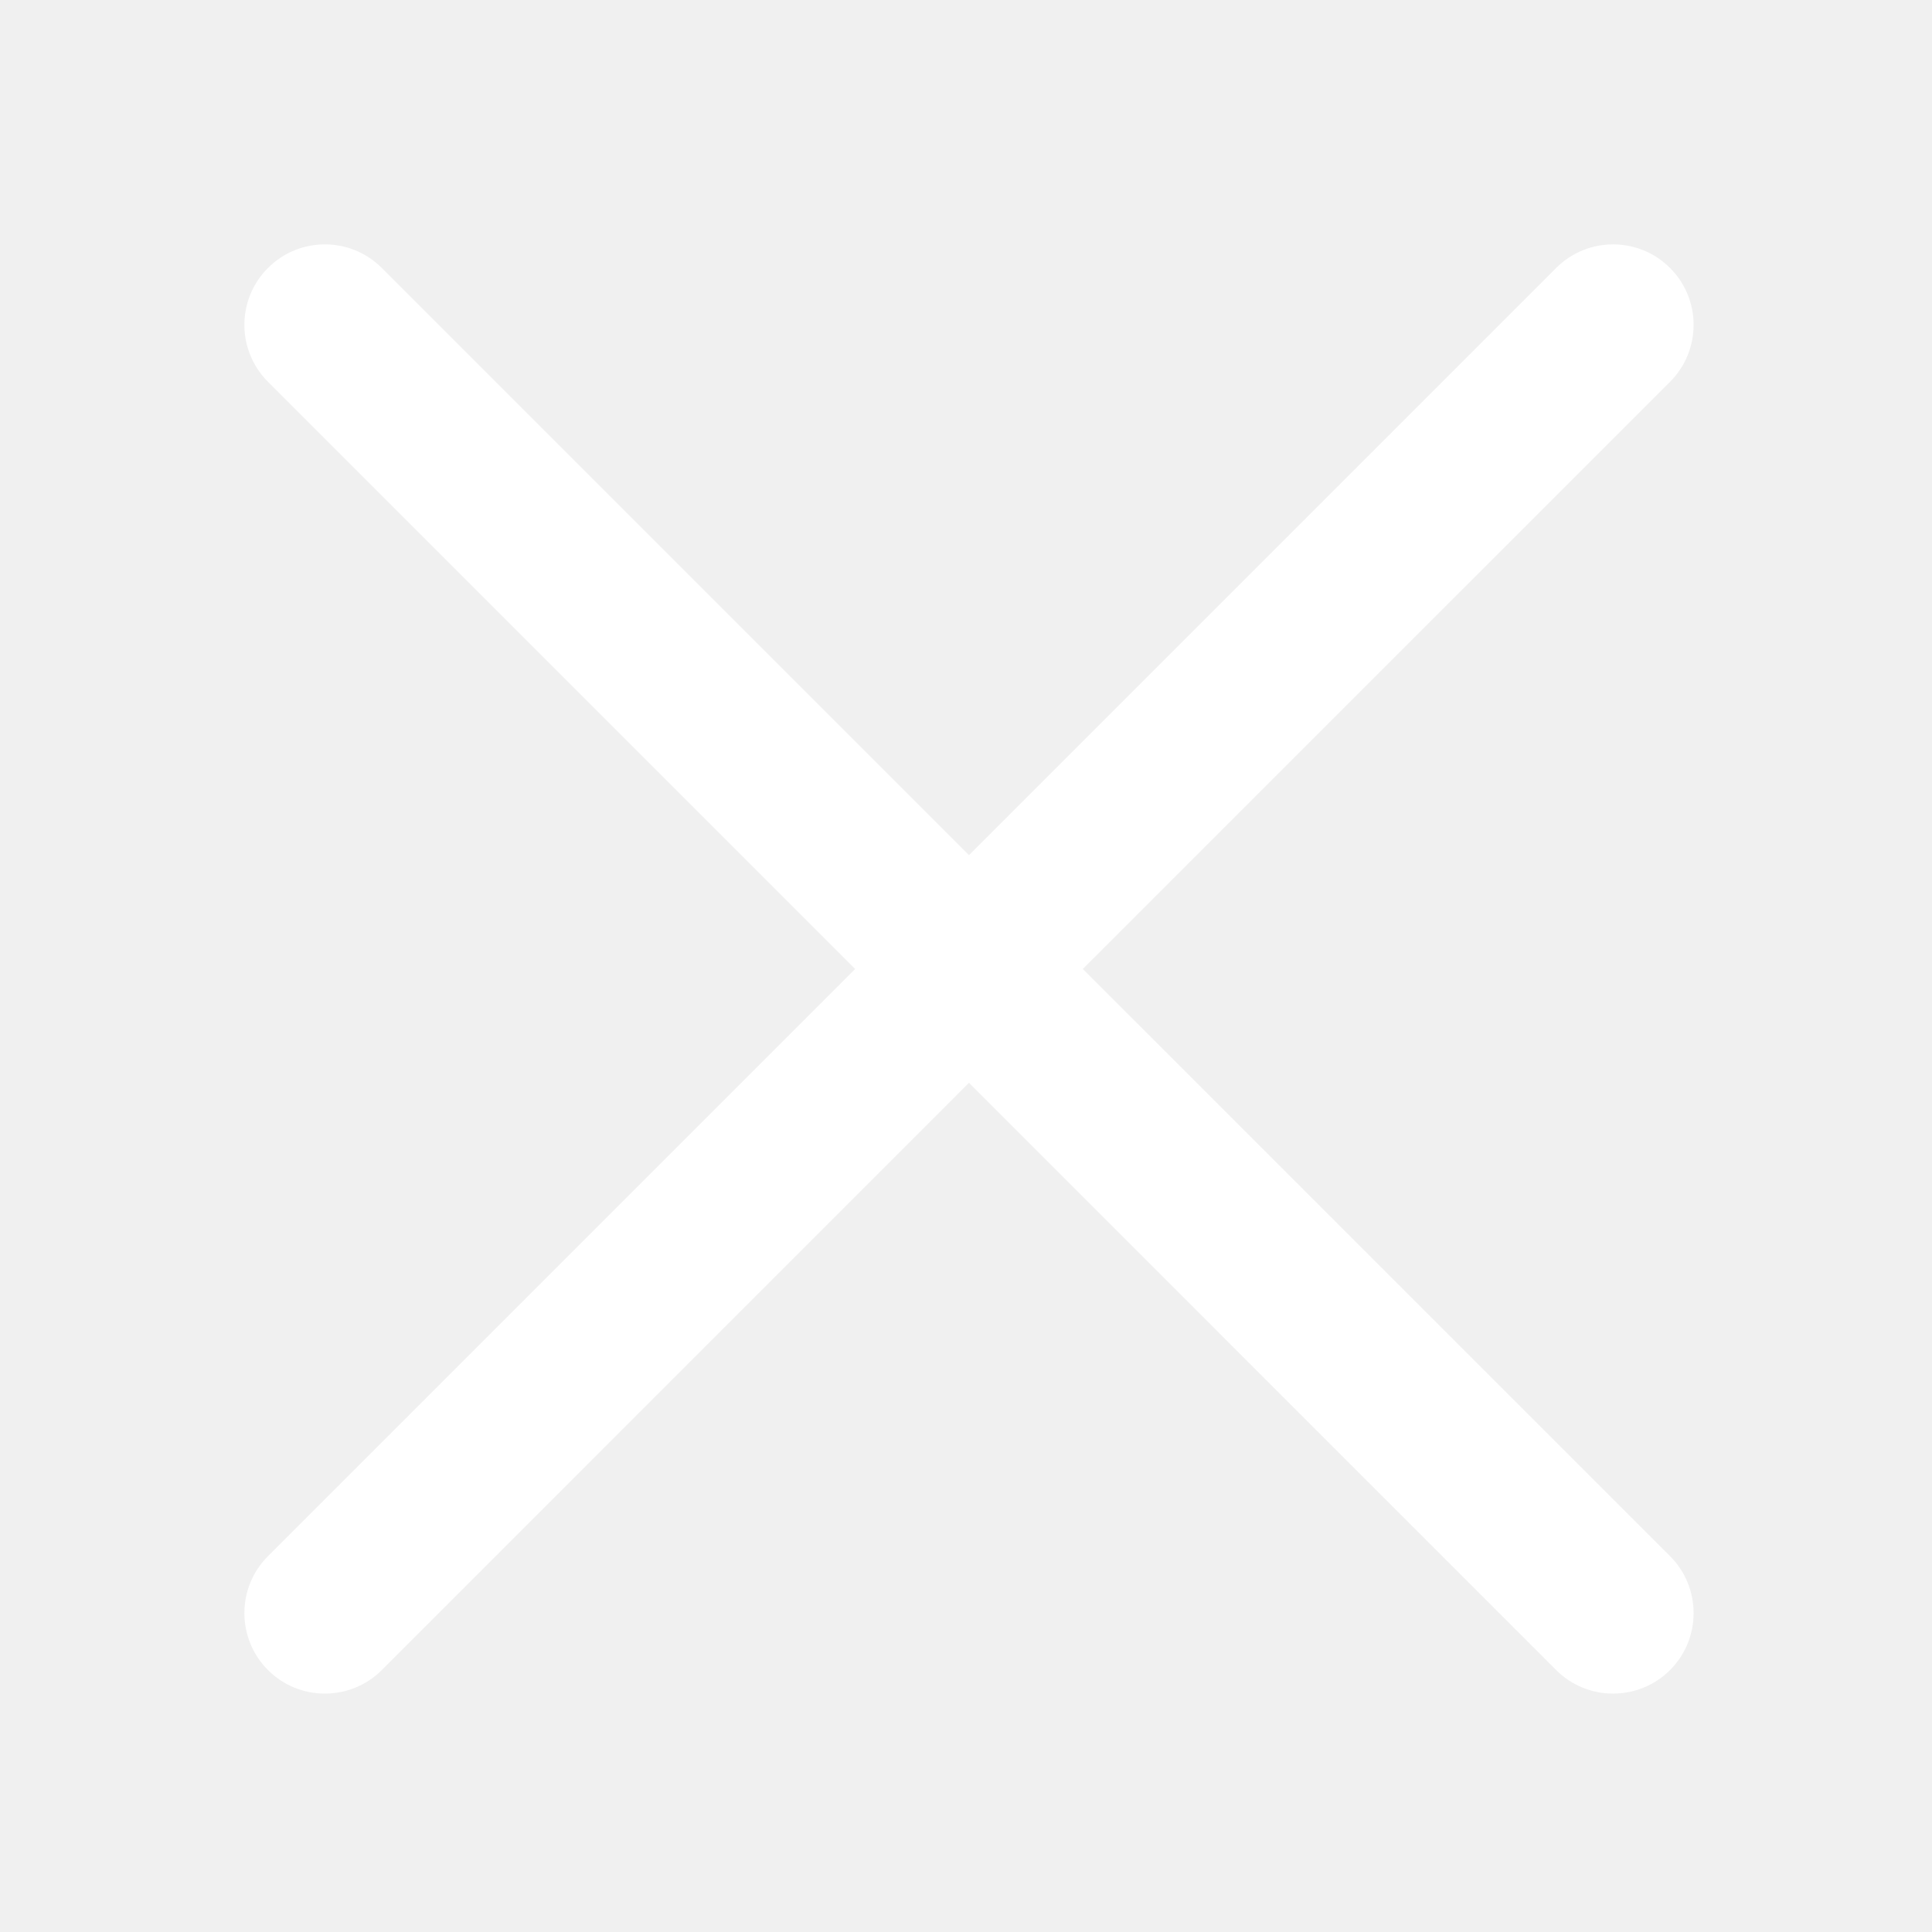
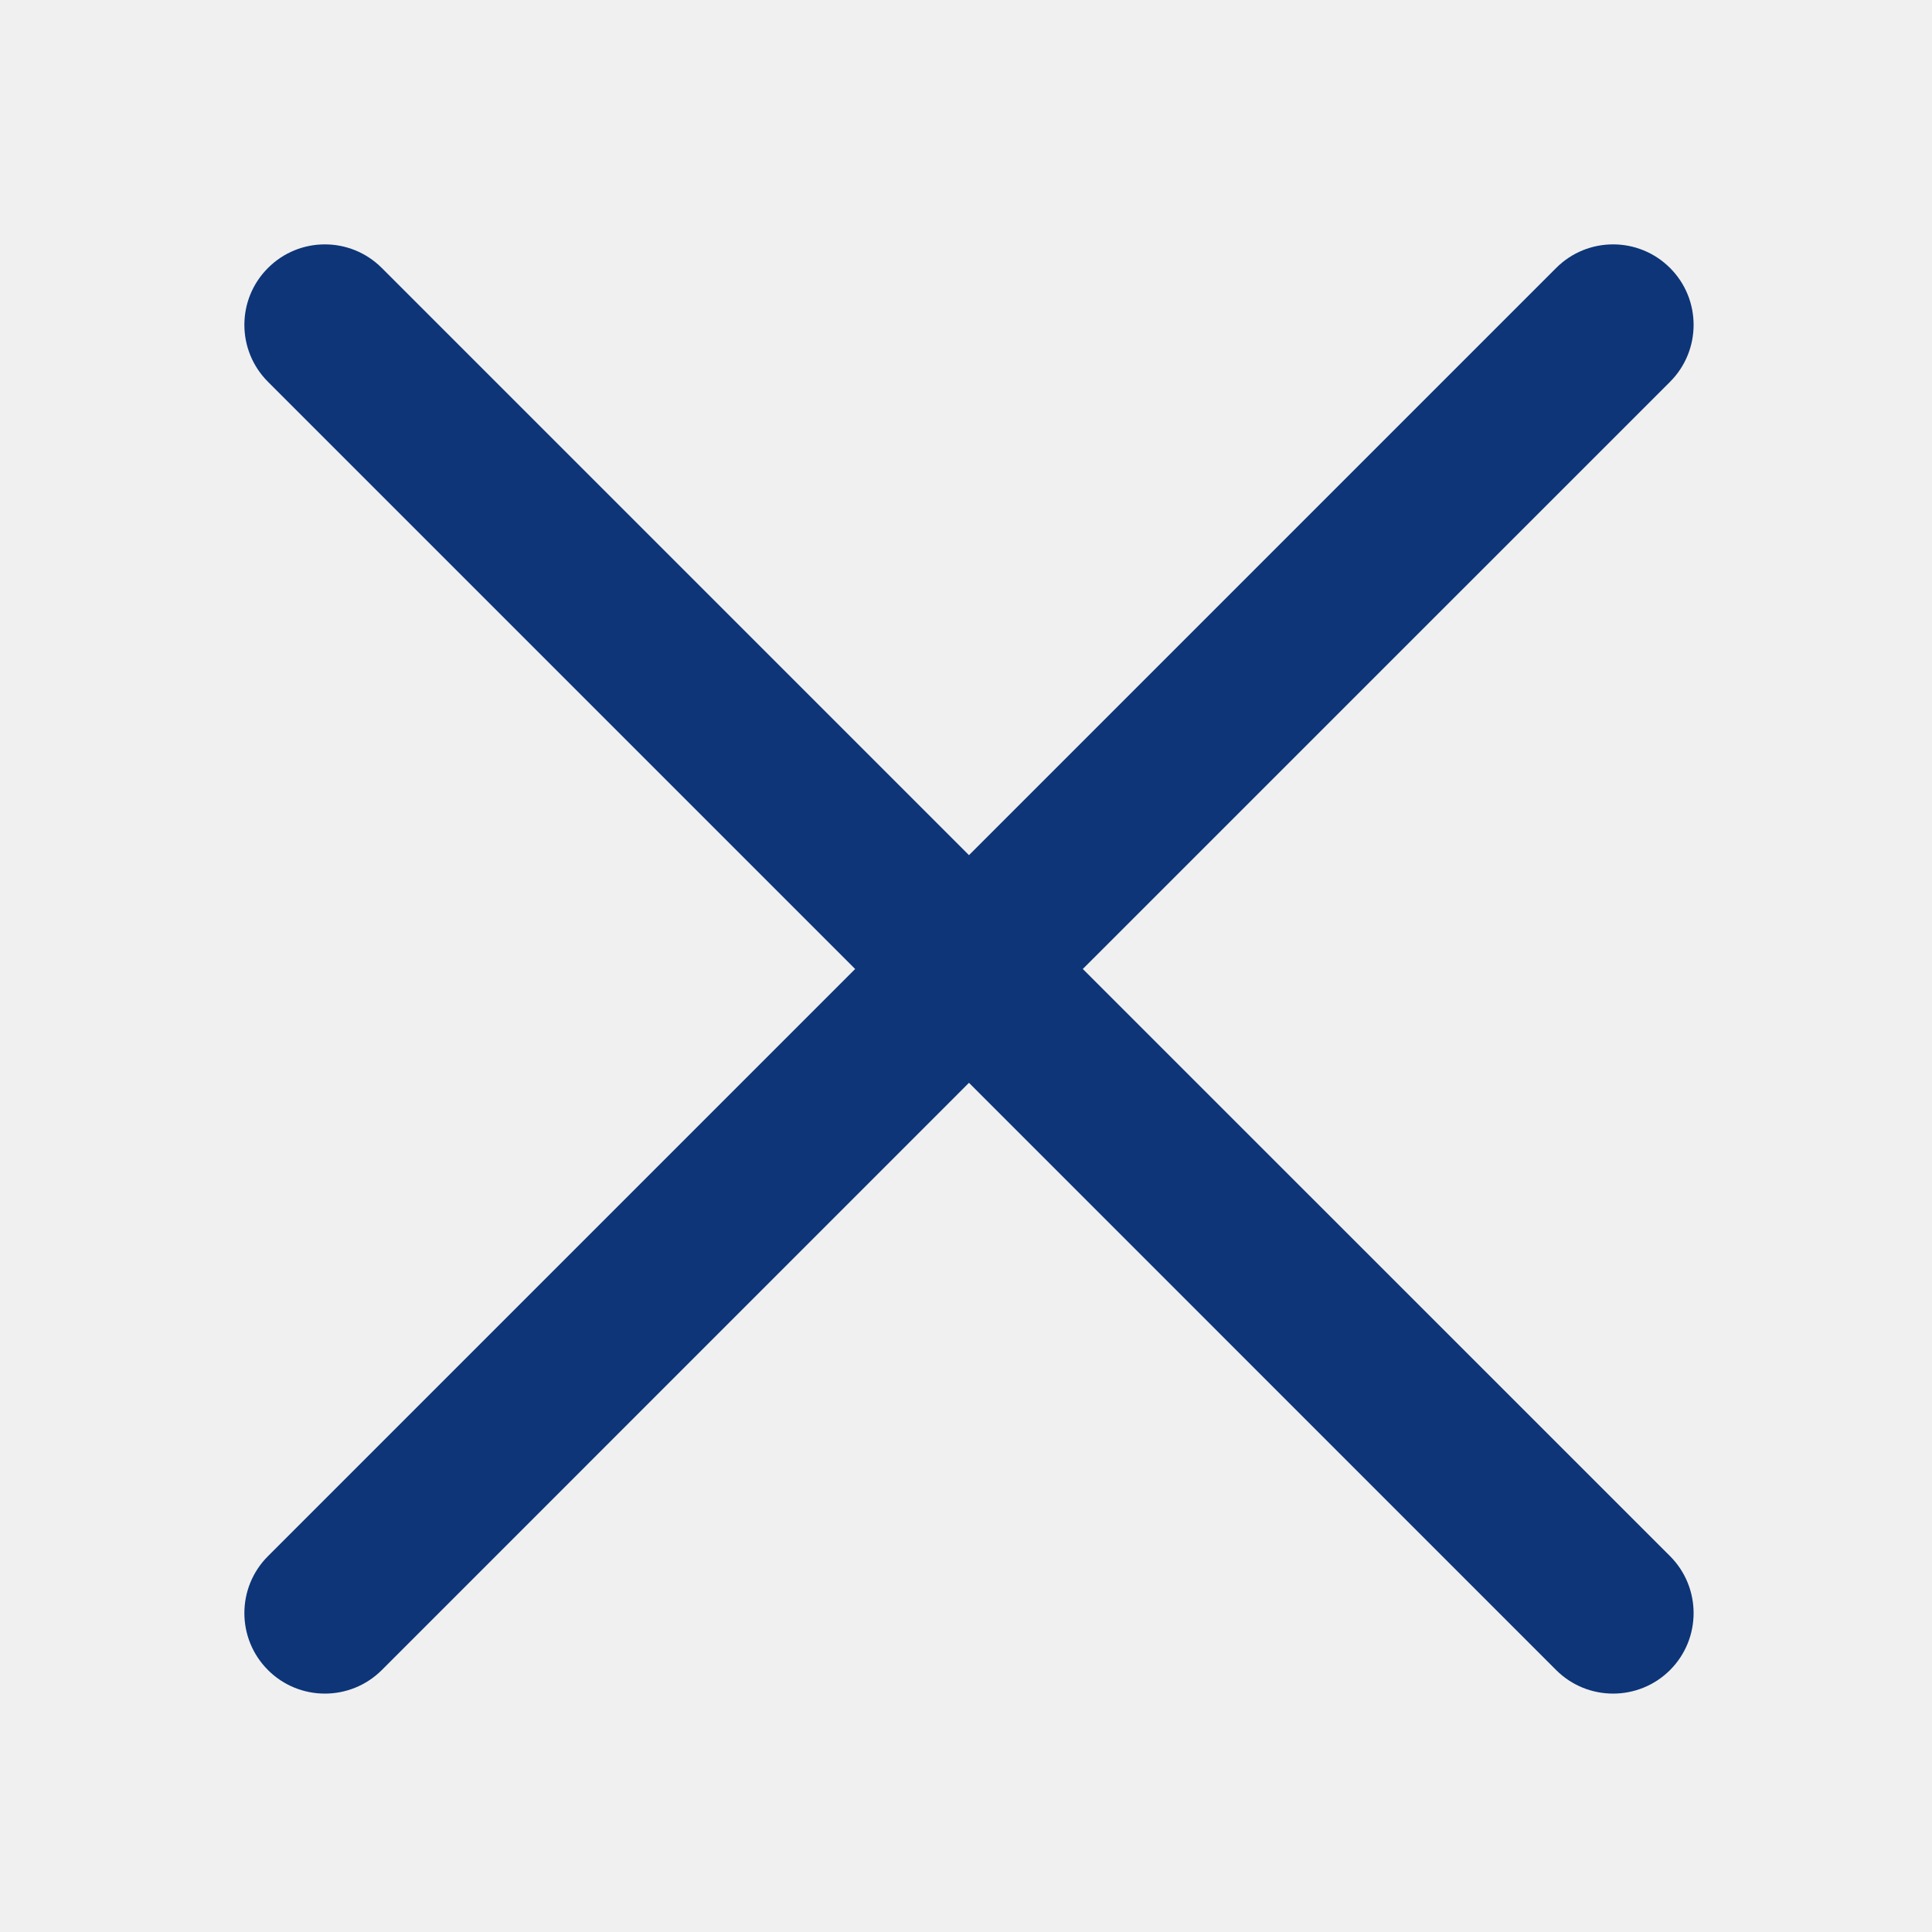
<svg xmlns="http://www.w3.org/2000/svg" width="800px" height="800px" viewBox="0 0 24 24" fill="none">
-   <path d="M20.746 3.329C20.355 2.938 19.722 2.938 19.331 3.329L12.037 10.623L4.743 3.329C4.352 2.938 3.719 2.938 3.329 3.329C2.938 3.719 2.938 4.352 3.329 4.743L10.623 12.037L3.329 19.331C2.938 19.722 2.938 20.355 3.329 20.746C3.719 21.136 4.352 21.136 4.743 20.746L12.037 13.451L19.331 20.746C19.722 21.136 20.355 21.136 20.746 20.746C21.136 20.355 21.136 19.722 20.746 19.331L13.451 12.037L20.746 4.743C21.136 4.352 21.136 3.719 20.746 3.329Z" fill="#ffffff" />
+   <path d="M20.746 3.329C20.355 2.938 19.722 2.938 19.331 3.329L12.037 10.623L4.743 3.329C4.352 2.938 3.719 2.938 3.329 3.329C2.938 3.719 2.938 4.352 3.329 4.743L10.623 12.037L3.329 19.331C2.938 19.722 2.938 20.355 3.329 20.746C3.719 21.136 4.352 21.136 4.743 20.746L12.037 13.451L19.331 20.746C19.722 21.136 20.355 21.136 20.746 20.746C21.136 20.355 21.136 19.722 20.746 19.331L13.451 12.037L20.746 4.743C21.136 4.352 21.136 3.719 20.746 3.329Z" fill="#0d3578" />
</svg>
